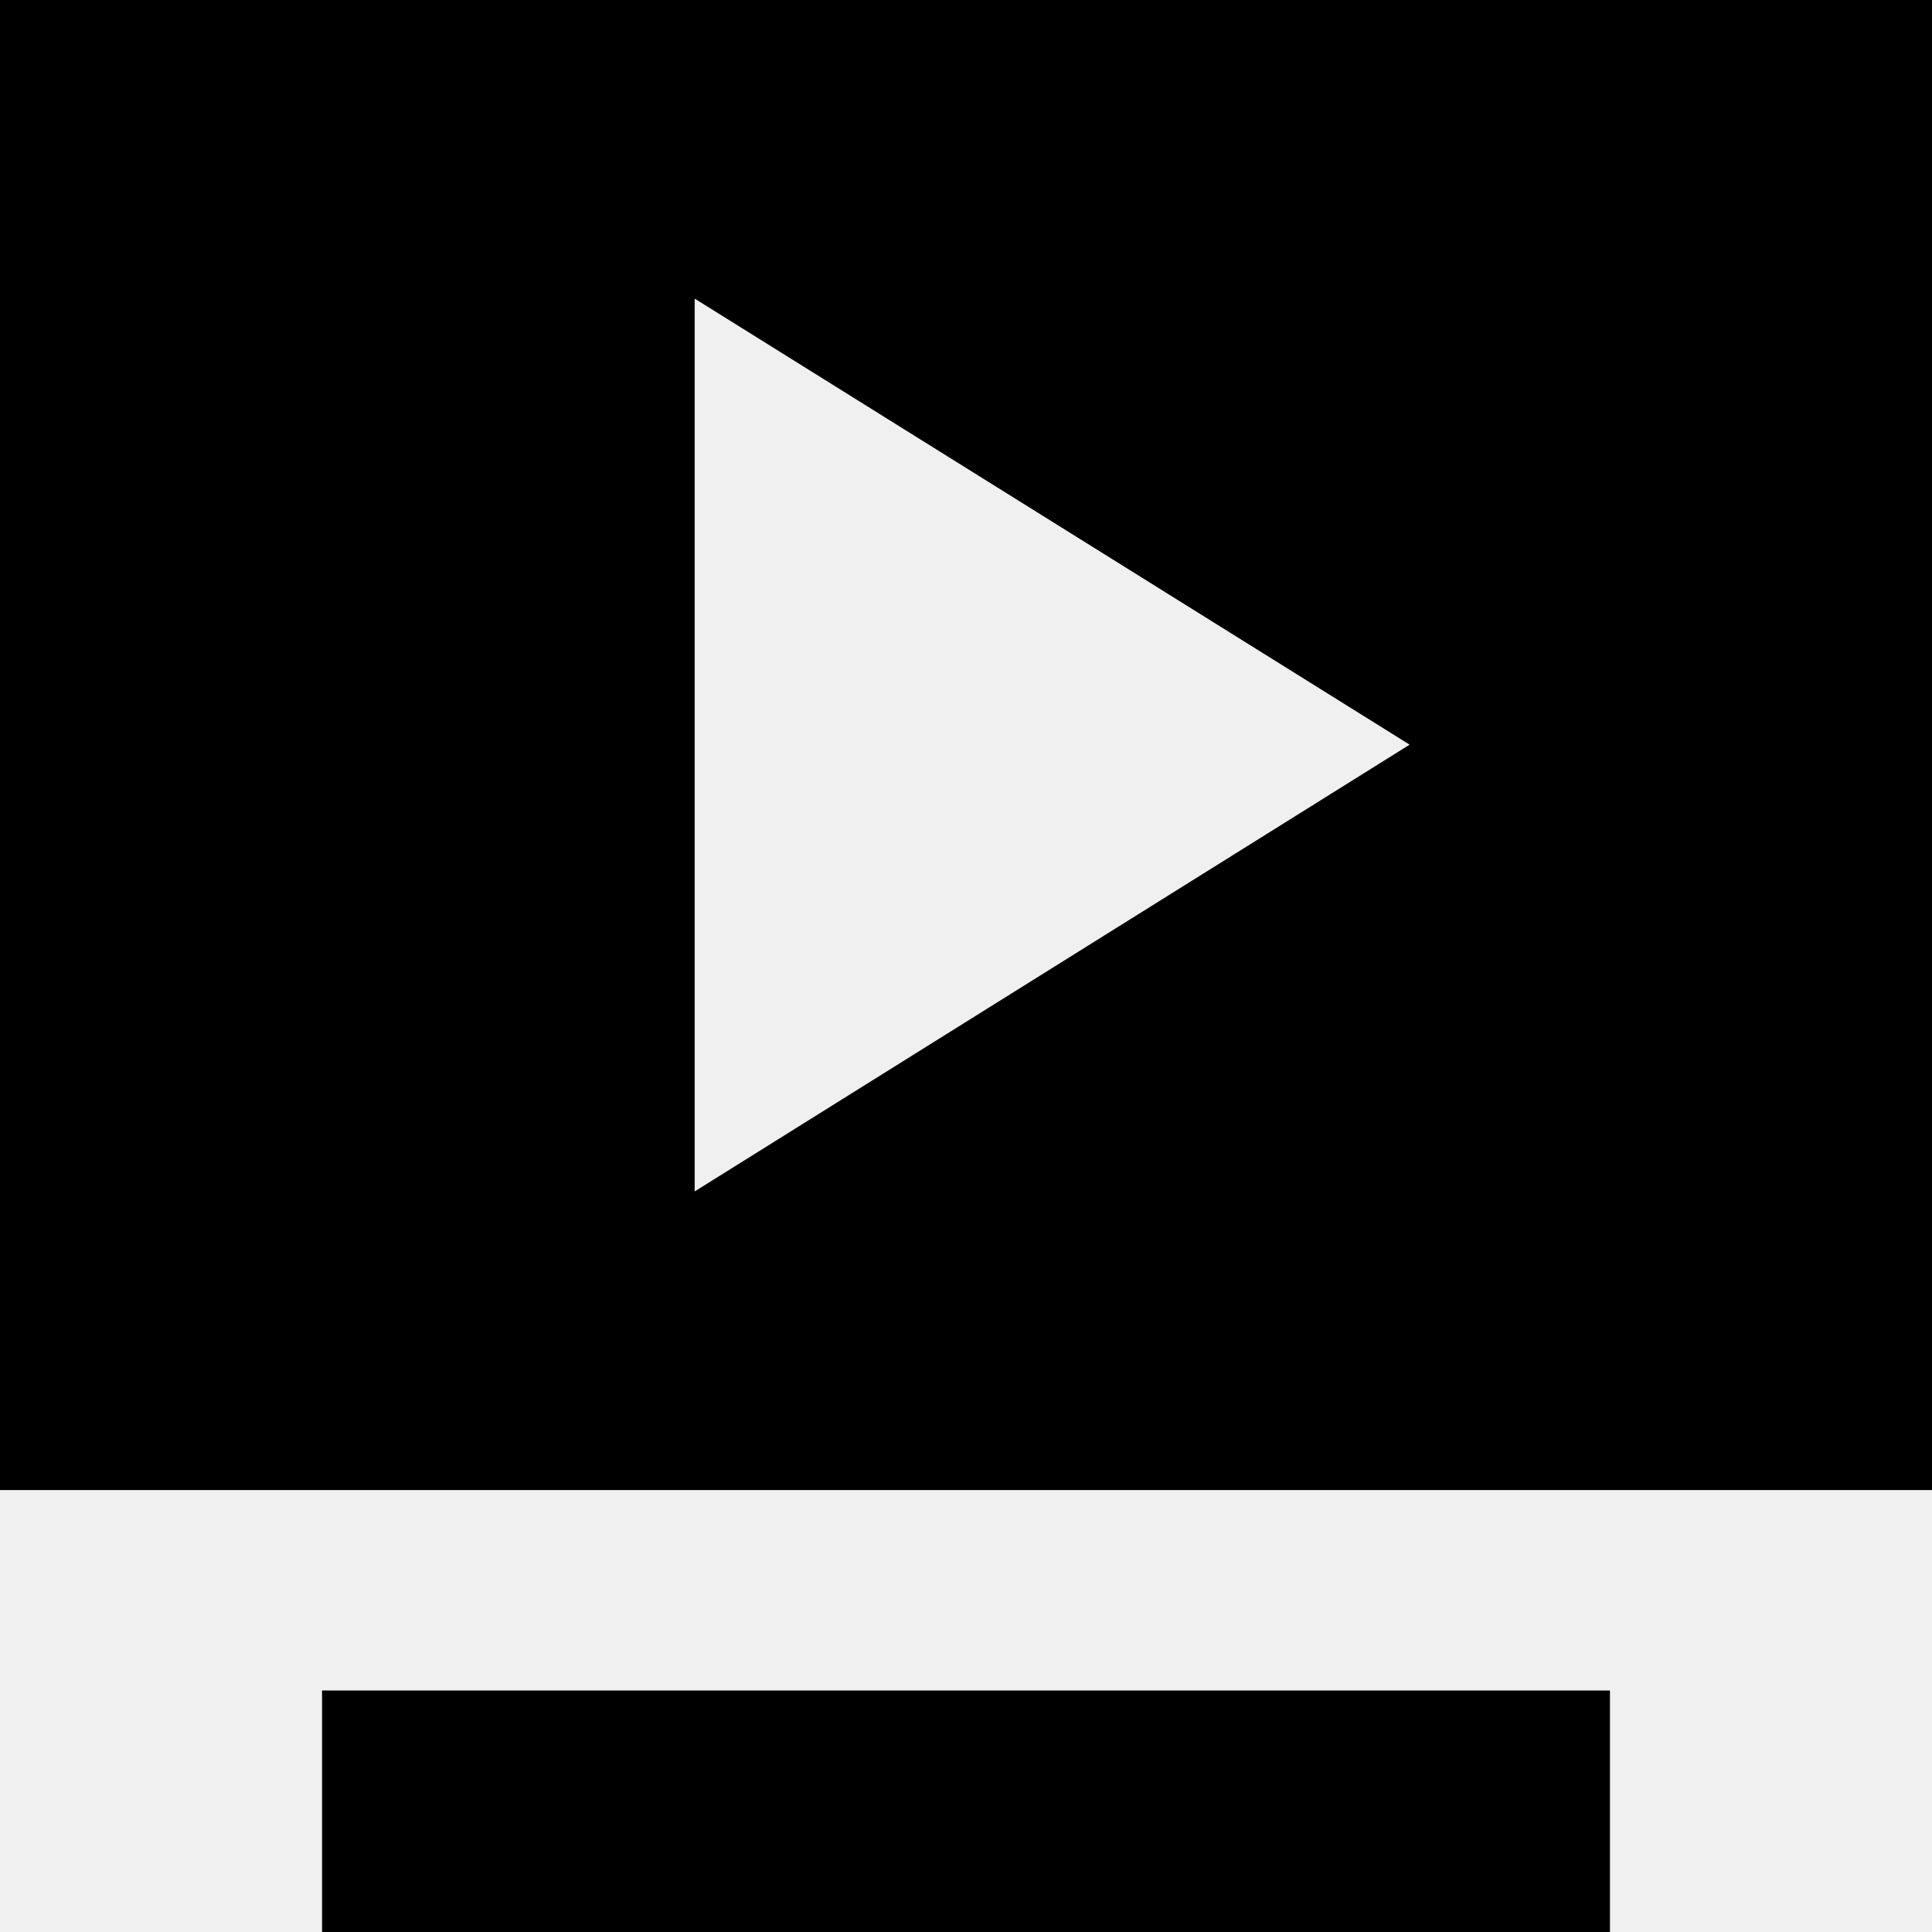
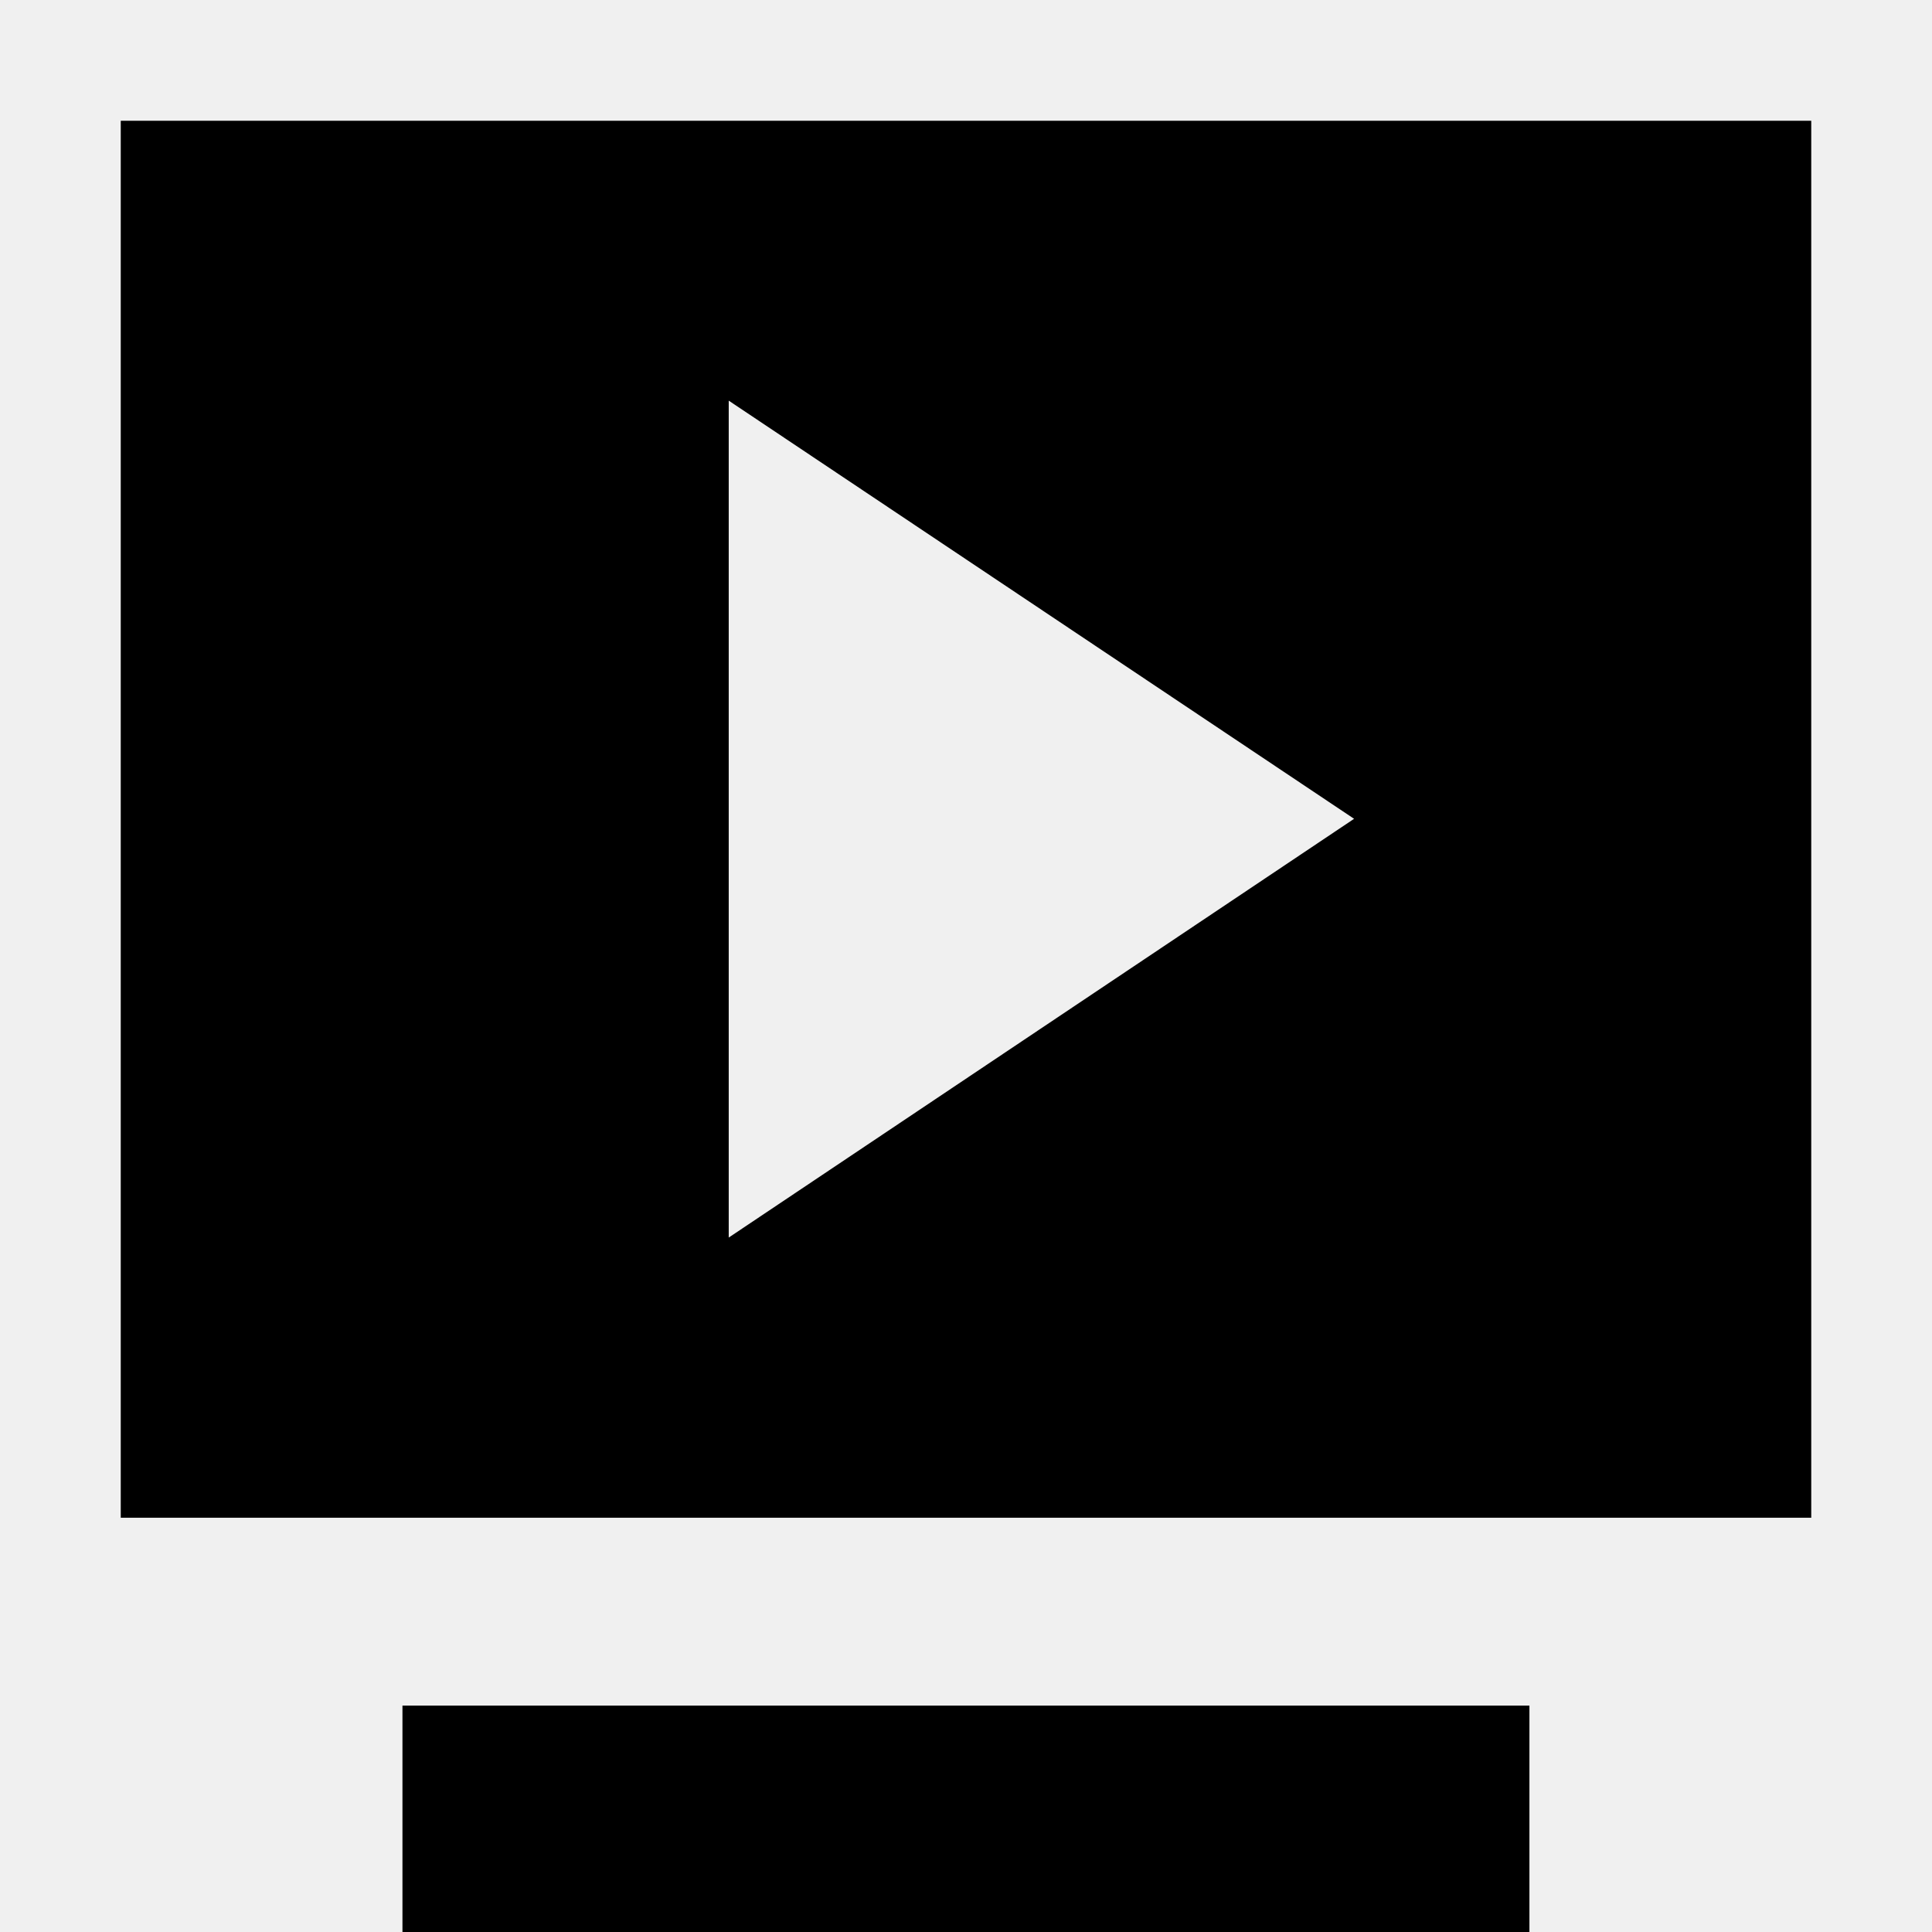
<svg xmlns="http://www.w3.org/2000/svg" width="16" height="16" viewBox="0 0 16 16" fill="none">
-   <g clip-path="url(#clip0_6_345)">
-     <path d="M0 0V12.34H16V0H0ZM5.753 9.867V2.473L11.674 6.167L5.753 9.867Z" fill="black" />
-     <path d="M2.667 14H13.333V16H2.667V14Z" fill="black" />
-   </g>
-   <defs>
-     <clipPath id="clip0_6_345">
-       <rect width="16" height="16" fill="white" />
-     </clipPath>
-   </defs>
+   <path d="M1 1V12.569H15V1H1ZM6.035 10.249V3.318L11.214 6.781L6.035 10.249Z" fill="black" />
+   <path d="M12.666 14.125H3.333V16H12.666V14.125Z" fill="black" />
</svg>
